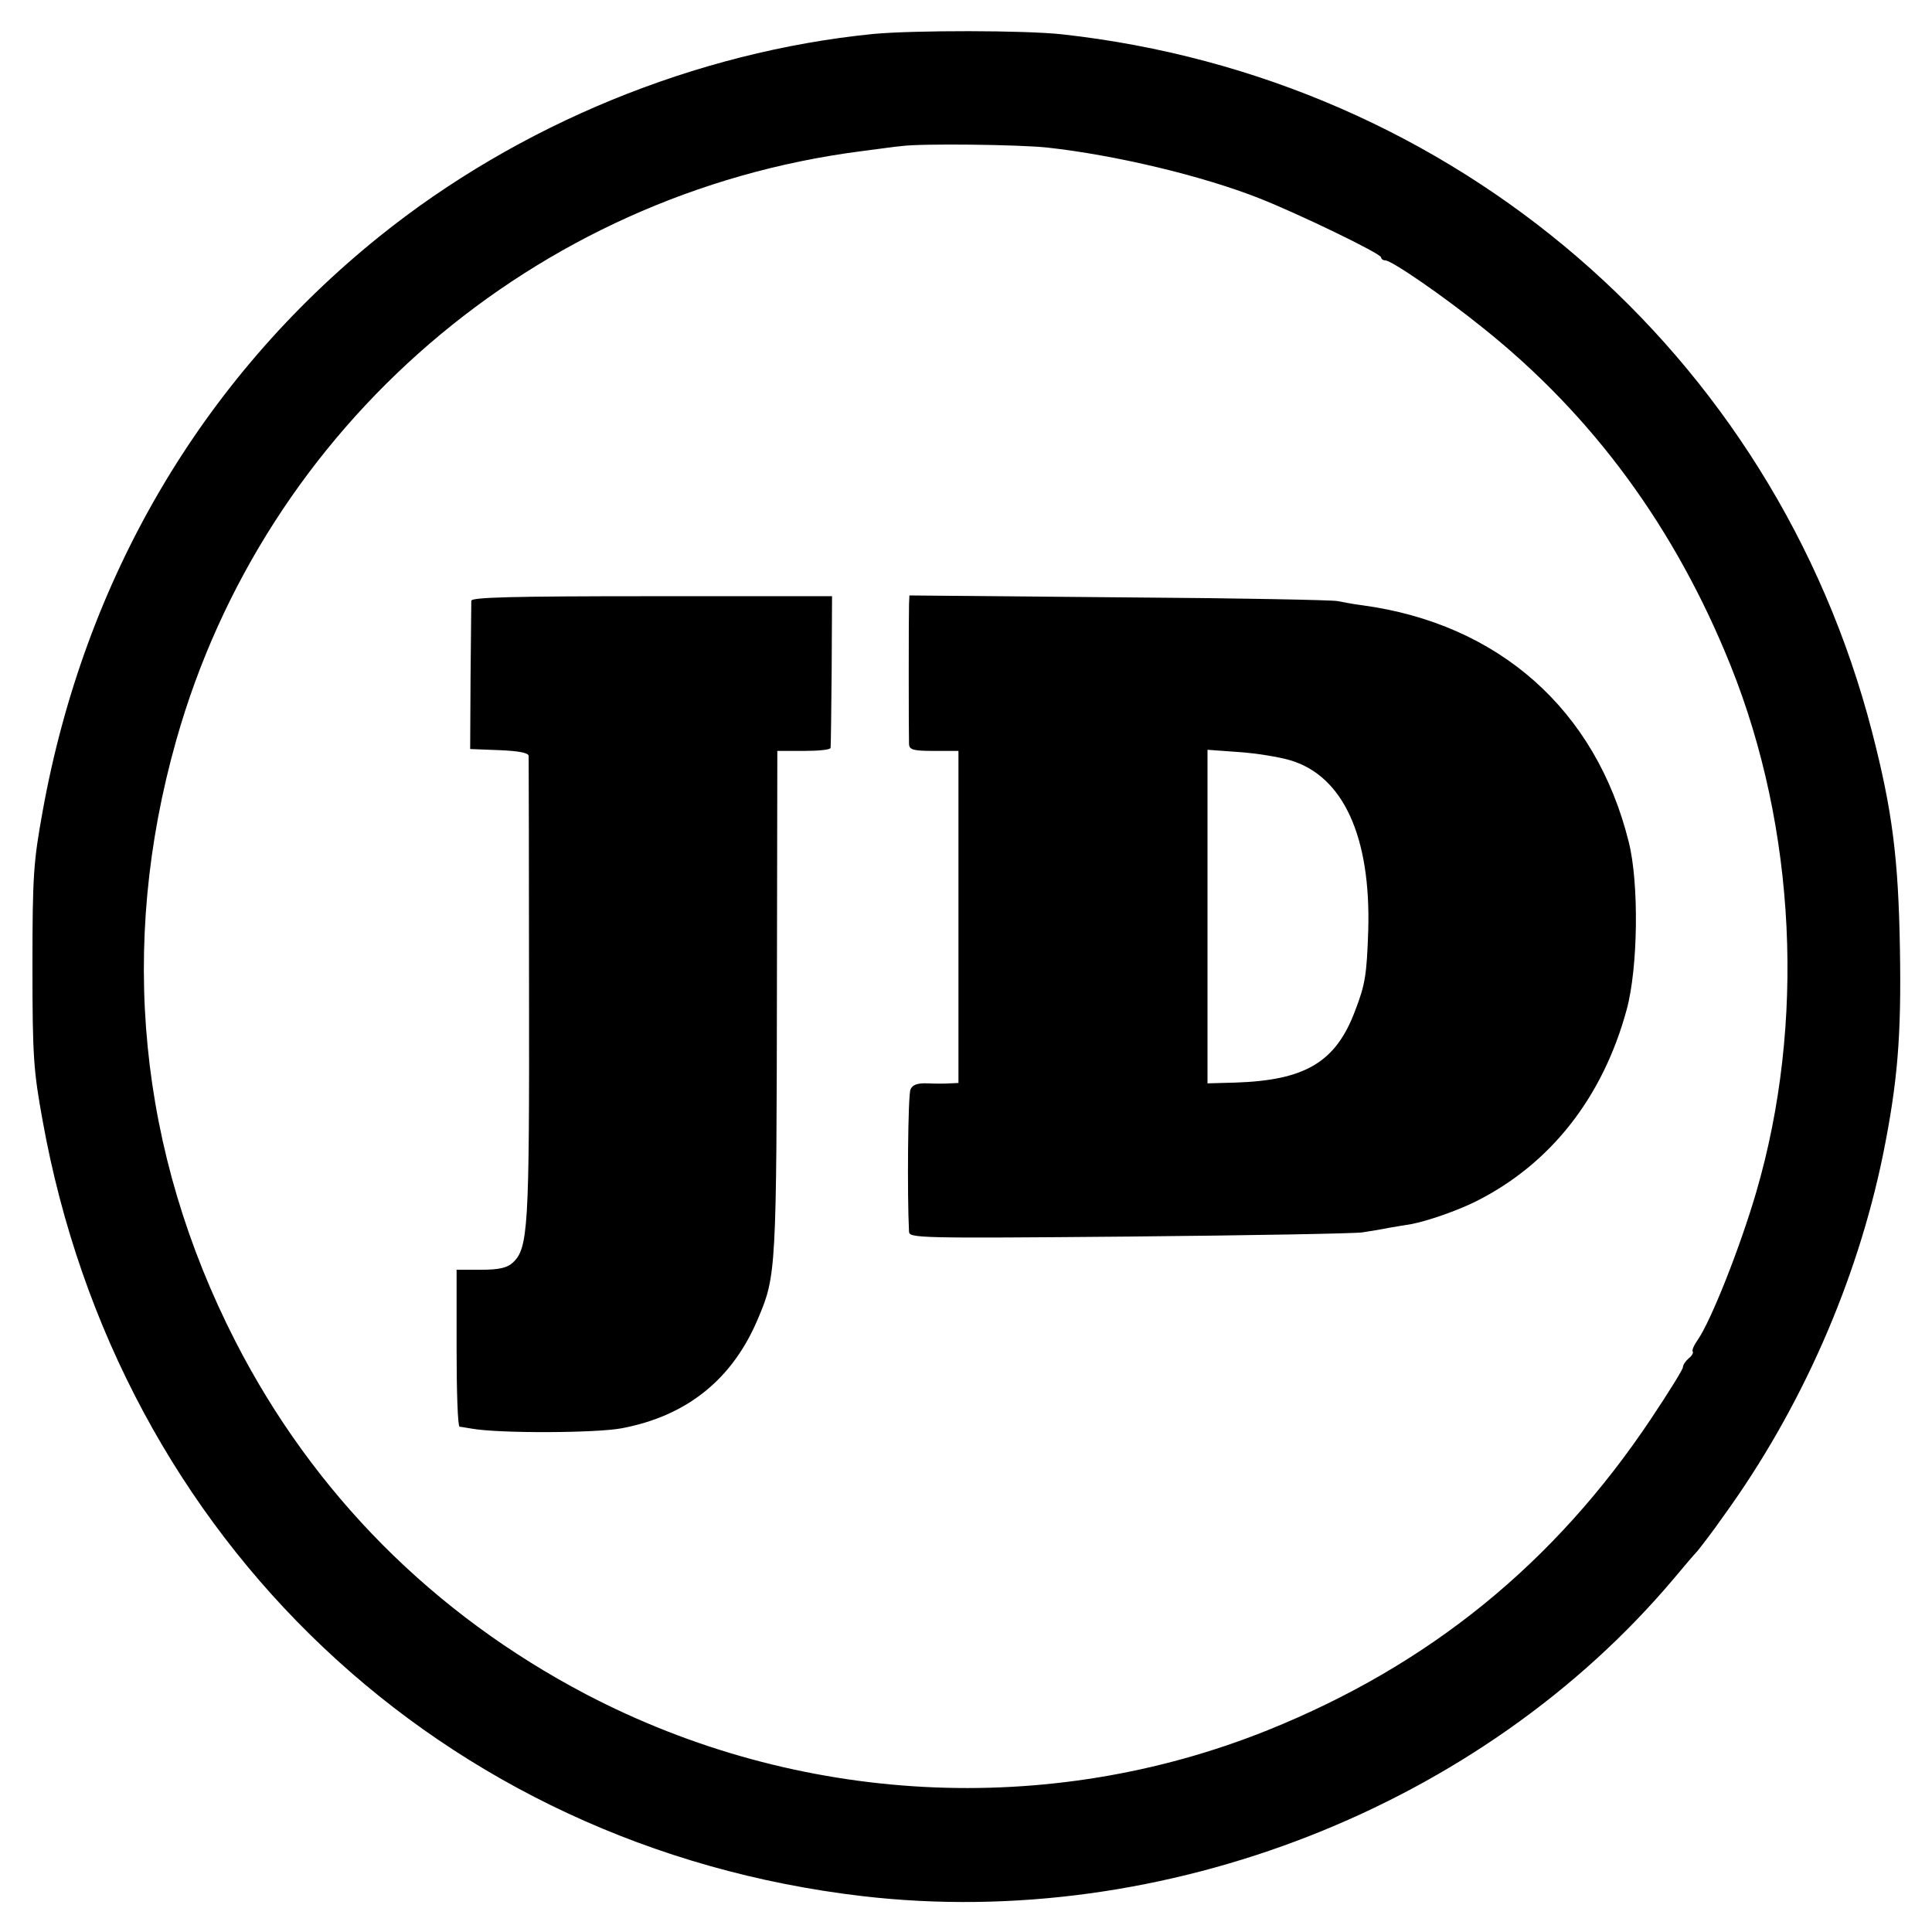
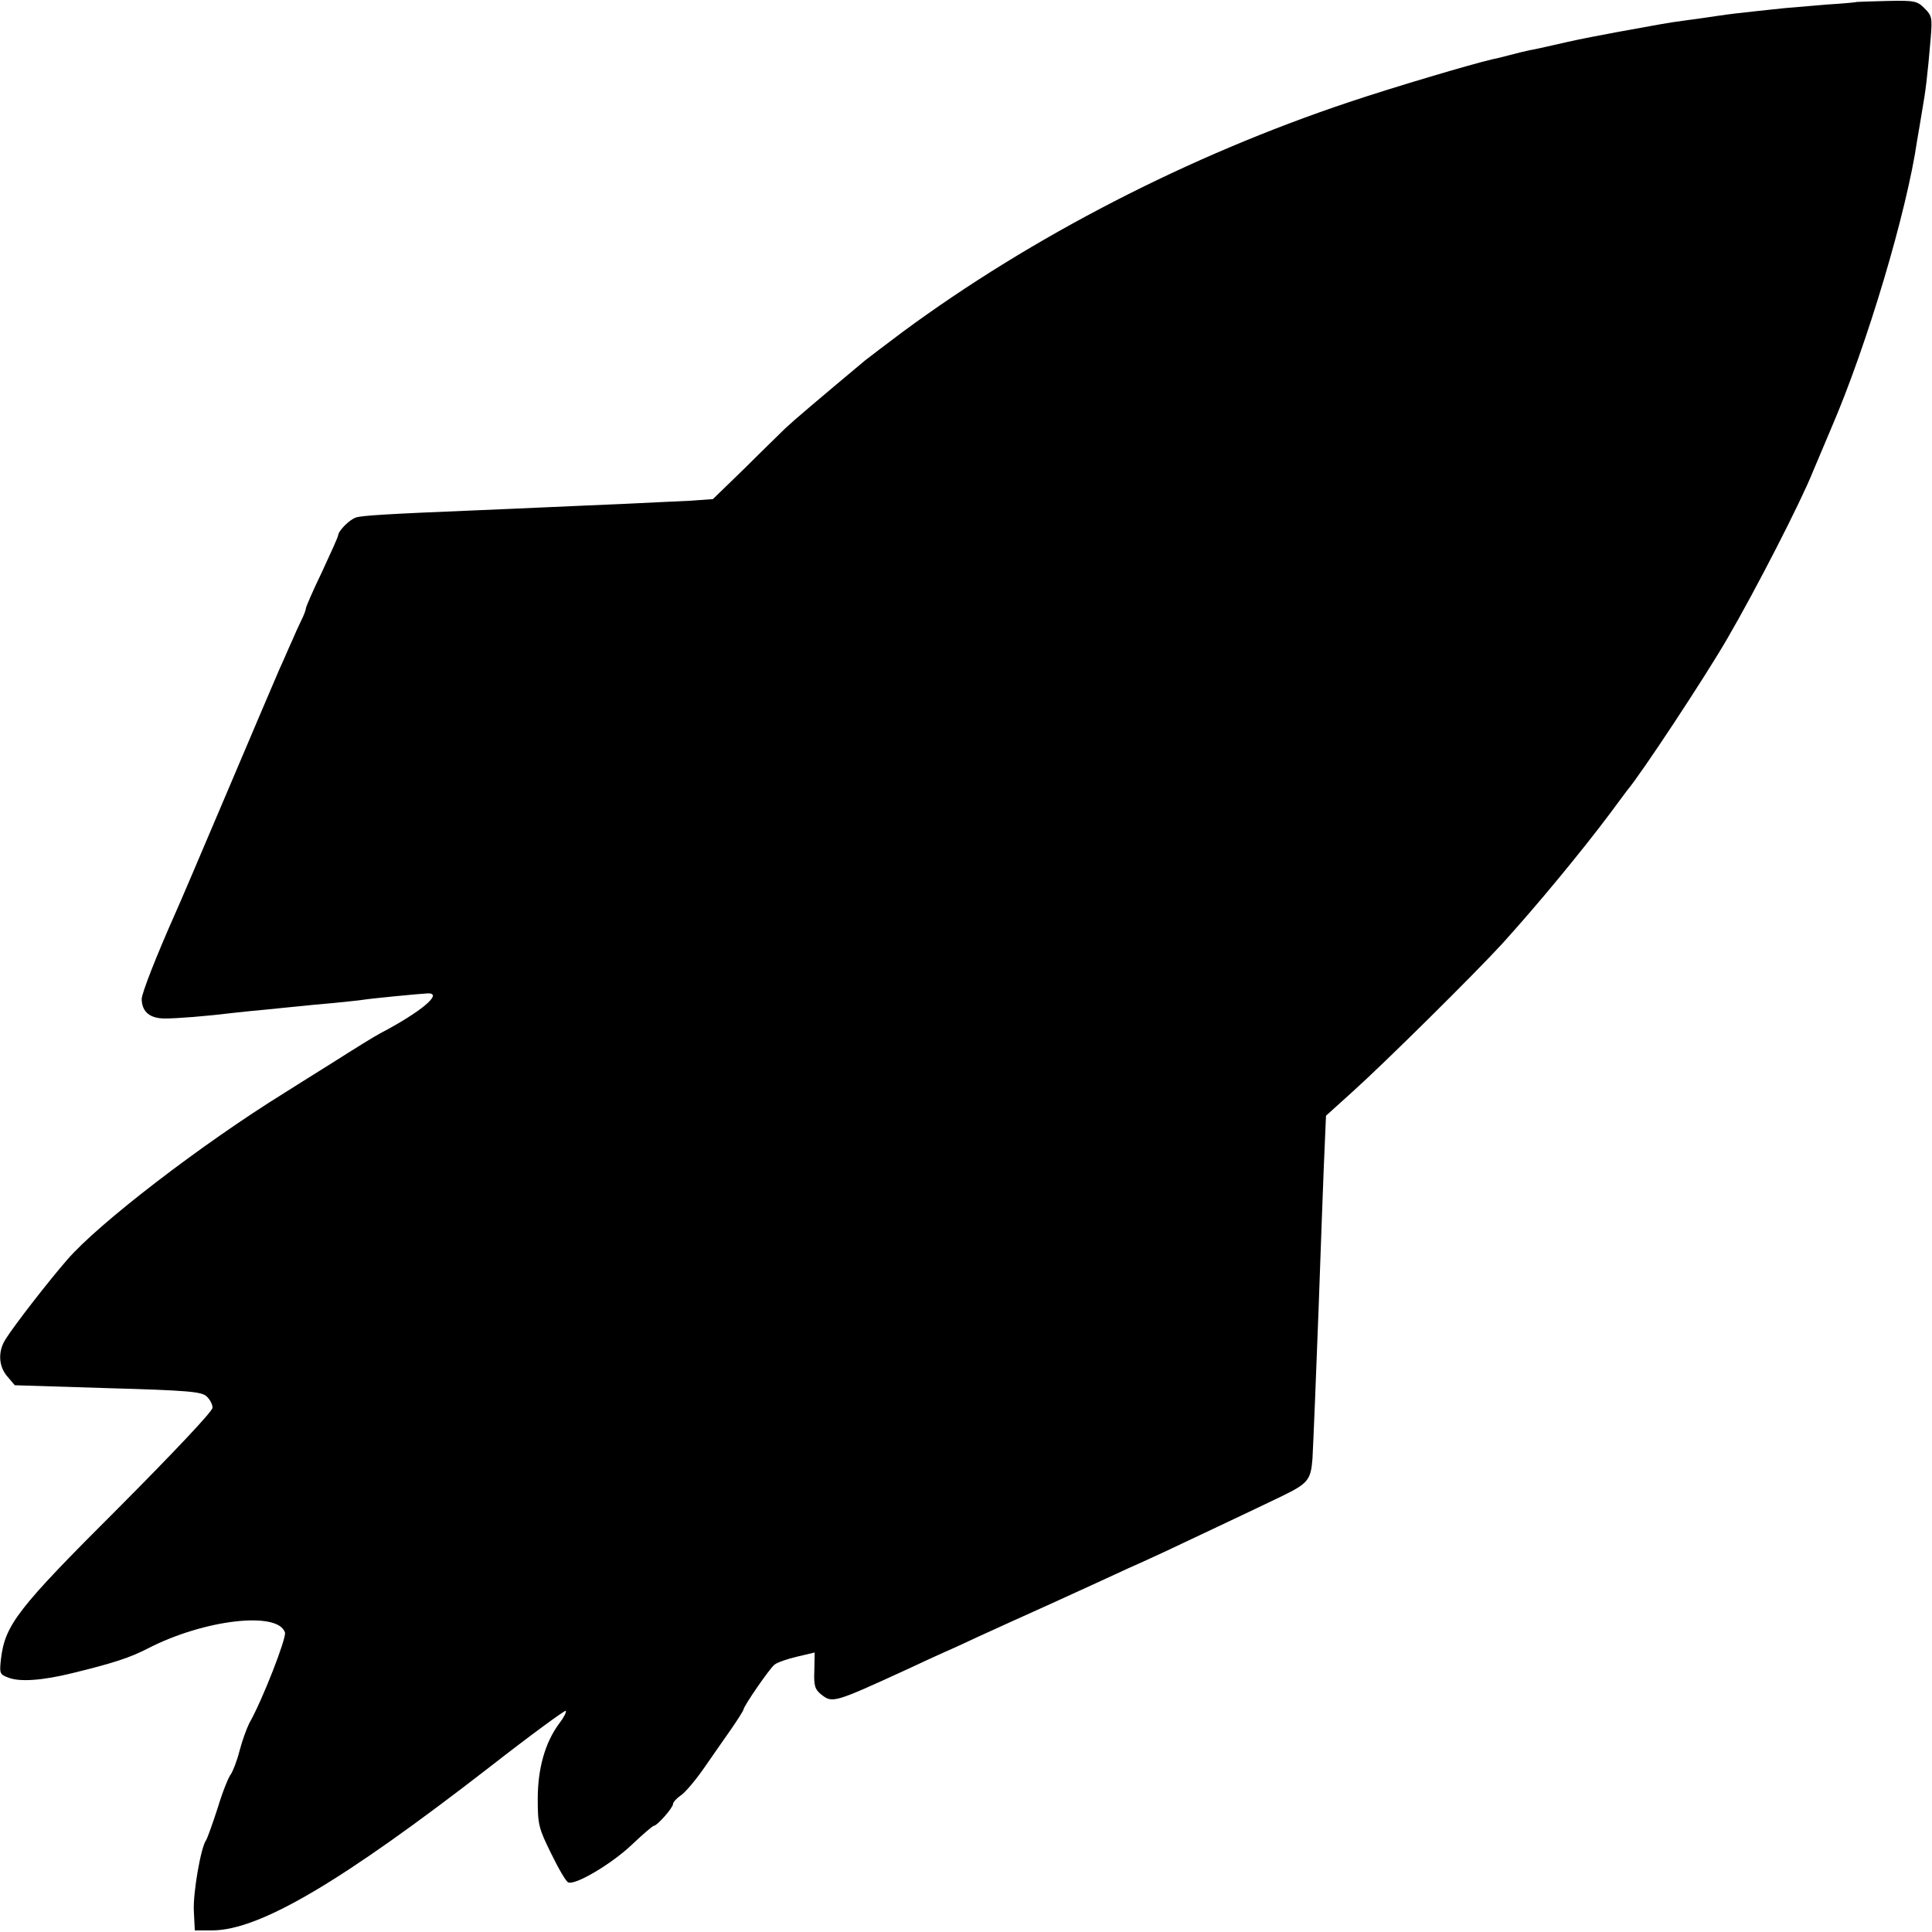
- <svg xmlns="http://www.w3.org/2000/svg" version="1.0" width="512pt" height="512pt" viewBox="0 0 512 512" preserveAspectRatio="xMidYMid meet">
-   <g transform="translate(0,512) scale(0.1,-0.1)" fill="#000000" stroke="none">
-     <path d="M2314 5030 c-470 -47 -940 -240 -1309 -537 -472 -380 -781 -908 -892 -1523 -24 -133 -27 -168 -27 -410 0 -242 3 -278 27 -410 200 -1112 1059 -1925 2173 -2055 799 -93 1641 237 2151 843 26 31 53 63 60 70 6 7 39 49 71 95 205 283 353 620 422 956 39 193 49 315 45 546 -4 240 -20 367 -74 576 -260 1004 -1106 1733 -2146 1848 -100 11 -393 11 -501 1z m461 -301 c182 -20 411 -75 561 -134 102 -40 324 -147 324 -157 0 -4 5 -8 11 -8 17 0 155 -95 259 -179 292 -233 510 -531 656 -894 174 -433 199 -949 68 -1397 -43 -147 -120 -341 -155 -391 -10 -14 -16 -28 -13 -31 2 -3 -2 -11 -11 -18 -8 -7 -15 -17 -15 -23 0 -6 -38 -67 -84 -136 -256 -384 -589 -654 -1016 -826 -582 -234 -1245 -199 -1807 95 -404 212 -722 531 -929 935 -257 502 -311 1049 -157 1593 235 833 950 1449 1813 1561 47 6 96 13 110 14 53 7 309 4 385 -4z" />
-     <path d="M1249 3528 c0 -7 -1 -98 -2 -203 l-1 -190 77 -3 c51 -2 77 -7 78 -15 0 -7 1 -285 1 -618 1 -638 -2 -688 -44 -726 -15 -13 -36 -18 -84 -18 l-64 0 0 -207 c0 -115 3 -208 8 -209 4 0 18 -3 32 -5 72 -13 330 -12 398 1 174 33 294 131 361 291 48 113 49 127 50 912 l1 592 70 0 c39 0 71 3 71 8 1 4 2 96 3 205 l1 197 -477 0 c-375 0 -478 -3 -479 -12z" />
-     <path d="M2409 3518 c-1 -25 -1 -341 0 -370 1 -15 11 -18 66 -18 l65 0 0 -440 0 -440 -22 -1 c-13 -1 -40 -1 -60 0 -27 1 -40 -4 -45 -16 -7 -14 -9 -282 -4 -377 1 -17 21 -18 584 -13 320 3 598 8 617 11 19 3 51 8 70 12 19 3 46 8 60 10 43 8 123 36 171 60 198 99 337 276 400 509 30 110 33 336 5 445 -87 349 -344 577 -706 626 -25 3 -54 9 -65 11 -11 3 -271 8 -577 10 l-558 5 -1 -24z m1011 -413 c140 -42 213 -203 206 -450 -4 -119 -8 -144 -35 -214 -51 -136 -132 -184 -318 -190 l-73 -2 0 442 0 442 83 -6 c45 -3 107 -13 137 -22z" />
+ <svg xmlns="http://www.w3.org/2000/svg" version="1.0" width="600pt" height="600pt" viewBox="0 0 600 600" preserveAspectRatio="xMidYMid meet">
+   <g transform="translate(0,600) scale(0.1,-0.1)" fill="#000000" stroke="none">
+     <path d="M5767 5994 c-1 -1 -42 -5 -92 -8 -49 -4 -108 -9 -130 -11 -22 -2 -64 -7 -94 -10 -30 -3 -82 -9 -115 -14 -34 -5 -81 -12 -106 -15 -52 -7 -67 -10 -210 -36 -122 -23 -129 -25 -195 -40 -27 -6 -61 -14 -75 -16 -14 -3 -43 -10 -65 -16 -22 -6 -44 -11 -50 -12 -65 -15 -308 -87 -445 -133 -497 -166 -986 -418 -1387 -714 -51 -38 -103 -78 -116 -88 -146 -122 -226 -190 -248 -211 -14 -14 -71 -69 -125 -123 l-100 -97 -69 -5 c-39 -2 -133 -6 -210 -10 -77 -3 -180 -8 -230 -10 -49 -2 -153 -7 -230 -10 -270 -11 -350 -16 -369 -22 -20 -6 -55 -41 -56 -56 0 -4 -23 -55 -50 -113 -28 -58 -50 -109 -50 -113 0 -5 -6 -21 -14 -37 -8 -16 -21 -45 -29 -64 -9 -19 -26 -60 -40 -90 -13 -30 -88 -206 -166 -390 -78 -184 -148 -348 -156 -365 -60 -135 -105 -250 -105 -268 1 -40 26 -60 72 -60 39 0 128 7 218 18 19 2 64 7 100 10 36 4 81 8 100 10 19 2 67 7 105 10 39 4 80 8 92 10 24 4 178 19 202 20 49 1 -24 -59 -148 -124 -14 -7 -82 -49 -151 -93 -69 -43 -134 -84 -145 -91 -257 -159 -580 -407 -677 -520 -59 -68 -163 -202 -190 -245 -25 -38 -23 -85 5 -117 l23 -27 288 -9 c249 -7 291 -11 307 -25 11 -10 19 -25 19 -36 0 -11 -119 -137 -292 -311 -315 -314 -352 -363 -365 -469 -5 -45 -4 -48 23 -58 35 -14 106 -9 199 14 127 31 179 48 235 77 175 90 404 116 425 49 5 -17 -70 -210 -111 -282 -8 -16 -22 -54 -30 -85 -8 -32 -21 -64 -27 -73 -7 -8 -26 -55 -41 -105 -16 -49 -32 -94 -36 -100 -16 -21 -41 -164 -38 -220 l3 -60 55 0 c147 1 401 151 859 506 128 100 235 178 238 176 3 -3 -6 -21 -20 -39 -44 -59 -67 -140 -67 -235 0 -80 3 -91 42 -170 23 -47 46 -87 53 -89 22 -9 132 56 195 115 36 34 67 61 71 61 10 0 59 56 59 67 0 6 11 18 24 27 13 8 46 47 73 86 26 38 65 93 85 122 20 29 37 56 37 59 1 11 80 126 96 139 8 7 40 18 70 25 l55 13 -1 -56 c-2 -47 2 -59 21 -74 35 -28 39 -27 270 79 36 17 88 41 115 53 28 12 75 34 105 48 30 14 132 60 225 102 94 43 202 92 240 110 39 17 88 40 110 50 55 26 274 129 367 174 80 39 89 50 94 116 2 32 13 300 19 465 4 110 16 453 20 530 l3 70 83 75 c97 87 378 365 465 460 107 118 246 286 335 405 24 33 48 64 52 70 45 53 247 360 312 473 89 153 227 422 265 517 8 19 17 40 57 135 111 257 235 673 267 895 4 22 11 65 16 95 10 56 16 104 26 222 5 62 4 69 -19 92 -23 23 -31 25 -117 23 -50 -1 -92 -3 -93 -3z" />
  </g>
</svg>
